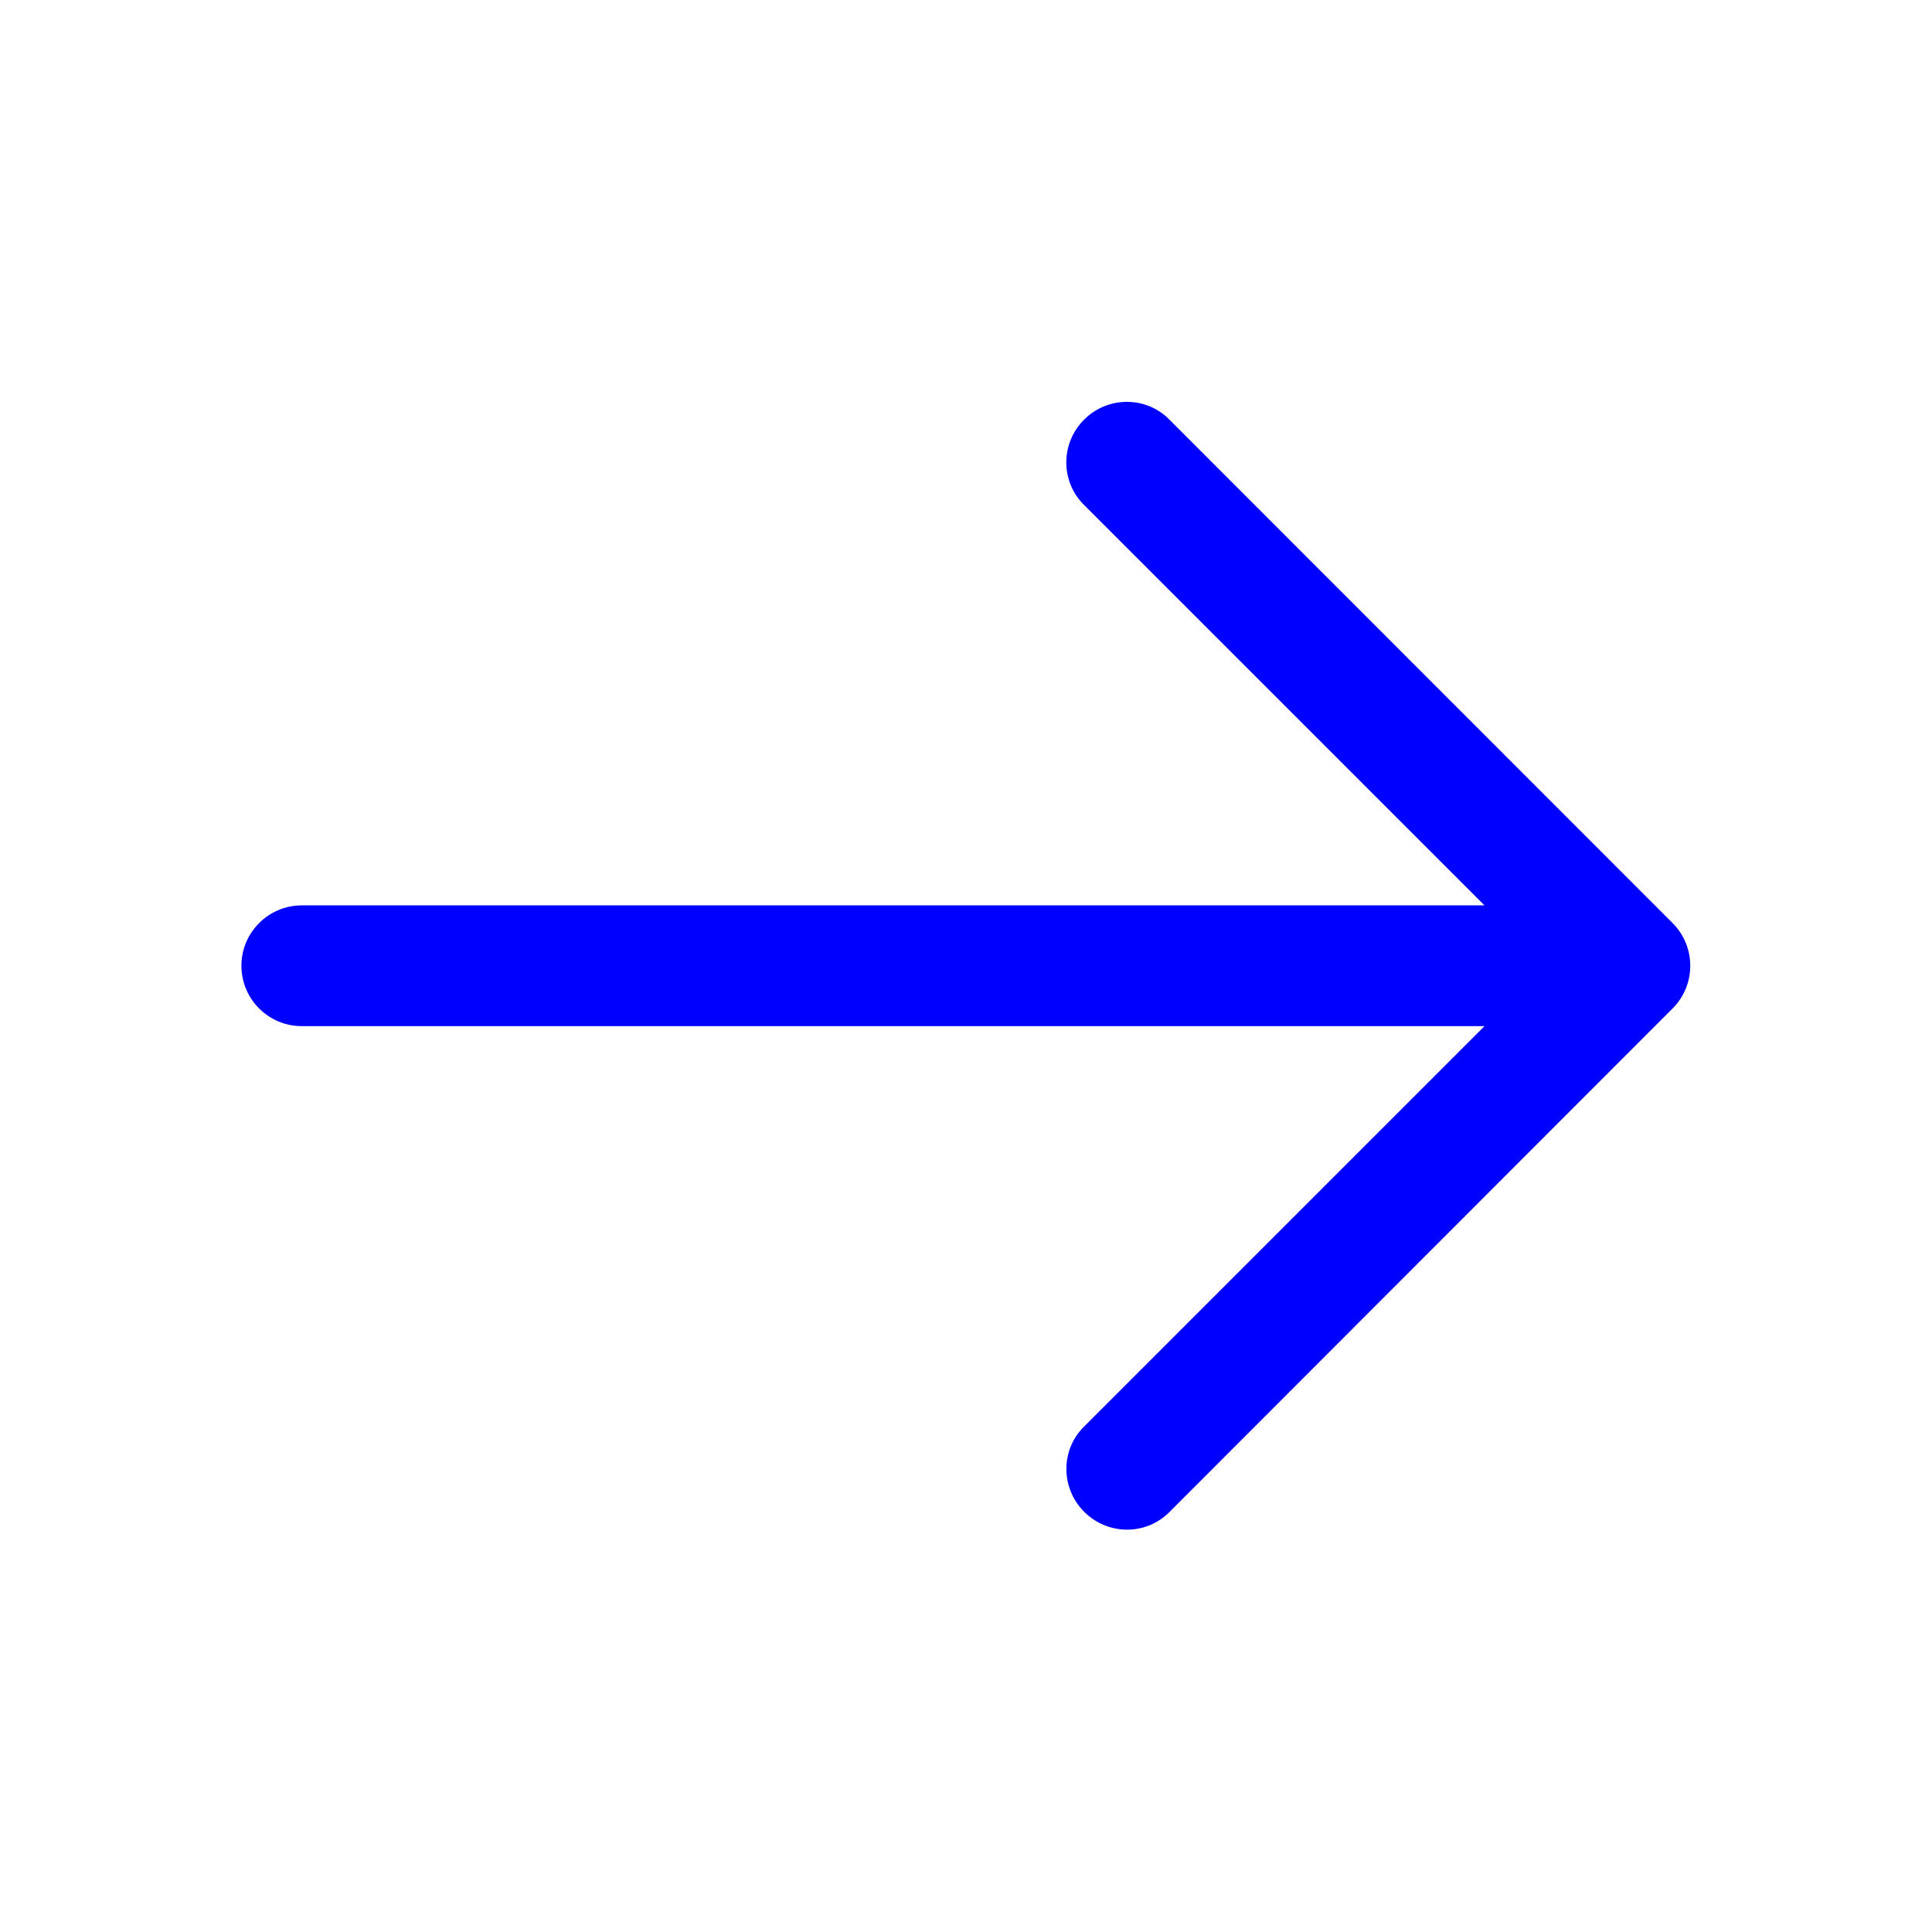
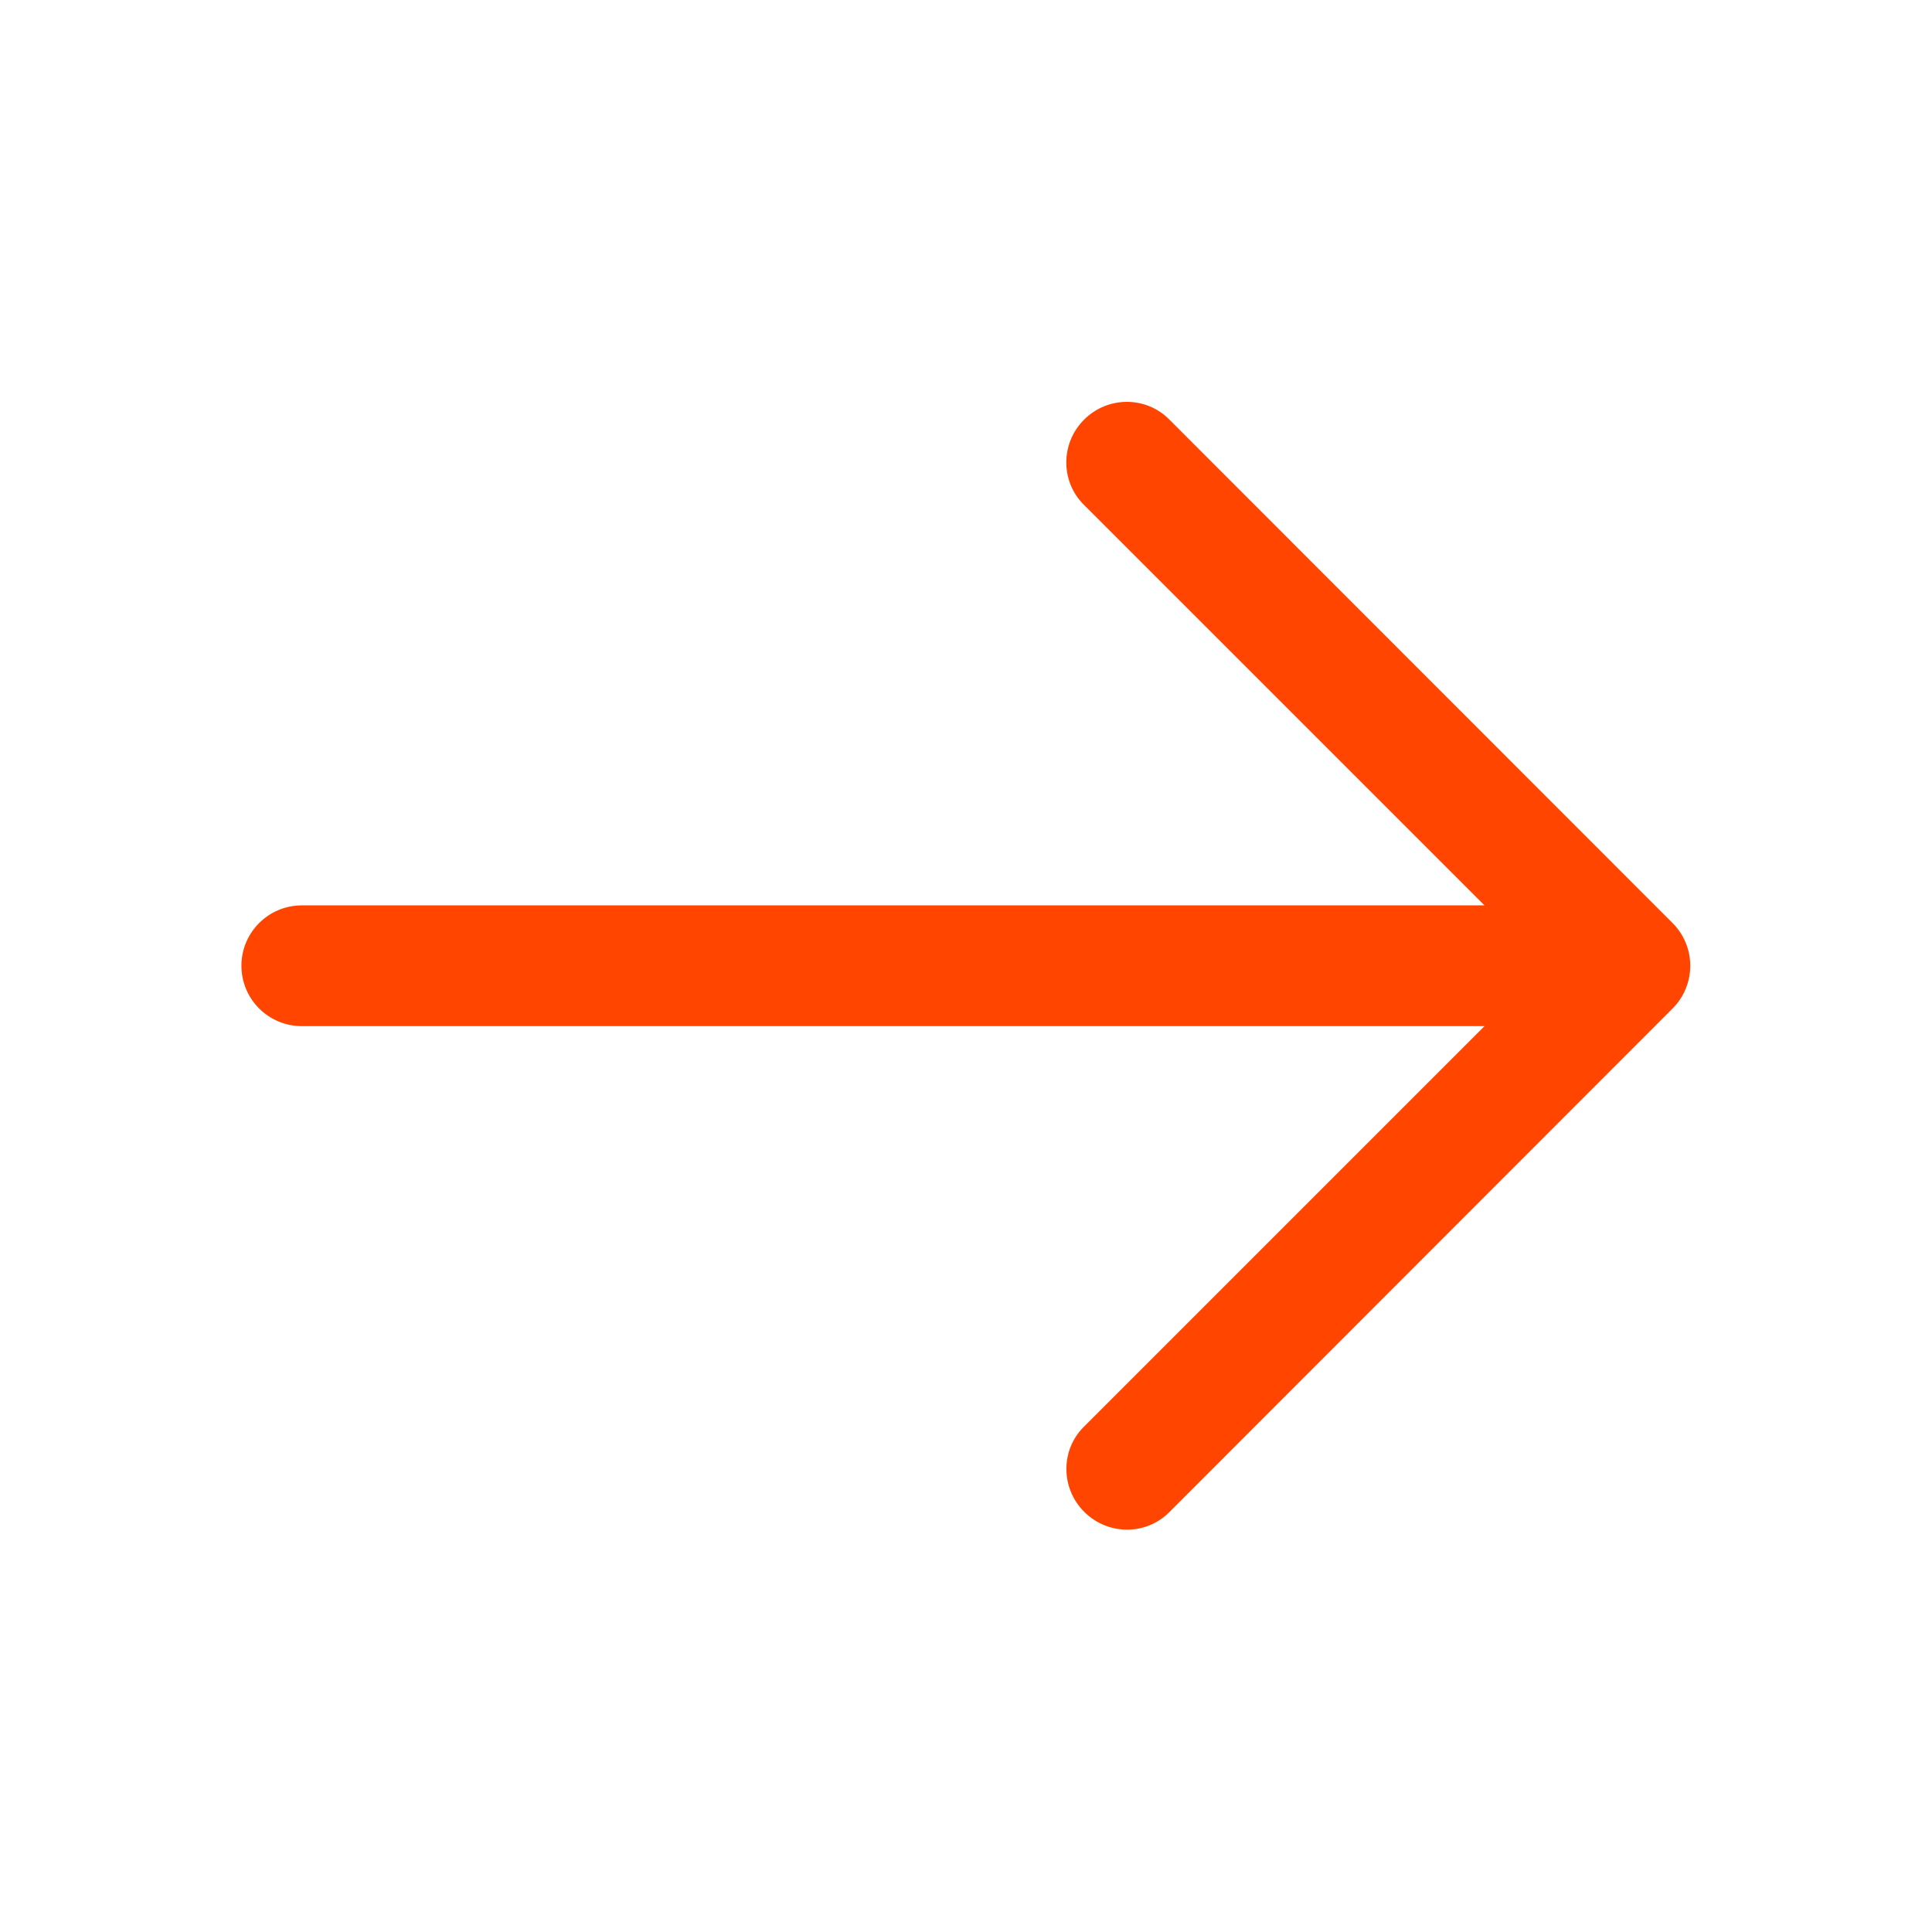
<svg xmlns="http://www.w3.org/2000/svg" clip-rule="evenodd" fill-rule="evenodd" stroke-linejoin="round" stroke-miterlimit="2" viewBox="0 0 24 24">
-   <path fill="#0000ff" d="m14.523 18.787s4.501-4.505 6.255-6.26c.146-.146.219-.338.219-.53s-.073-.383-.219-.53c-1.753-1.754-6.255-6.258-6.255-6.258-.144-.145-.334-.217-.524-.217-.193 0-.385.074-.532.221-.293.292-.295.766-.004 1.056l4.978 4.978h-14.692c-.414 0-.75.336-.75.75s.336.75.75.75h14.692l-4.979 4.979c-.289.289-.286.762.006 1.054.148.148.341.222.533.222.19 0 .378-.072.522-.215z" fill-rule="nonzero" />
+   <path fill="#FF4500" d="m14.523 18.787s4.501-4.505 6.255-6.26c.146-.146.219-.338.219-.53s-.073-.383-.219-.53c-1.753-1.754-6.255-6.258-6.255-6.258-.144-.145-.334-.217-.524-.217-.193 0-.385.074-.532.221-.293.292-.295.766-.004 1.056l4.978 4.978h-14.692c-.414 0-.75.336-.75.75s.336.75.75.75h14.692l-4.979 4.979c-.289.289-.286.762.006 1.054.148.148.341.222.533.222.19 0 .378-.072.522-.215z" fill-rule="nonzero" />
</svg>
